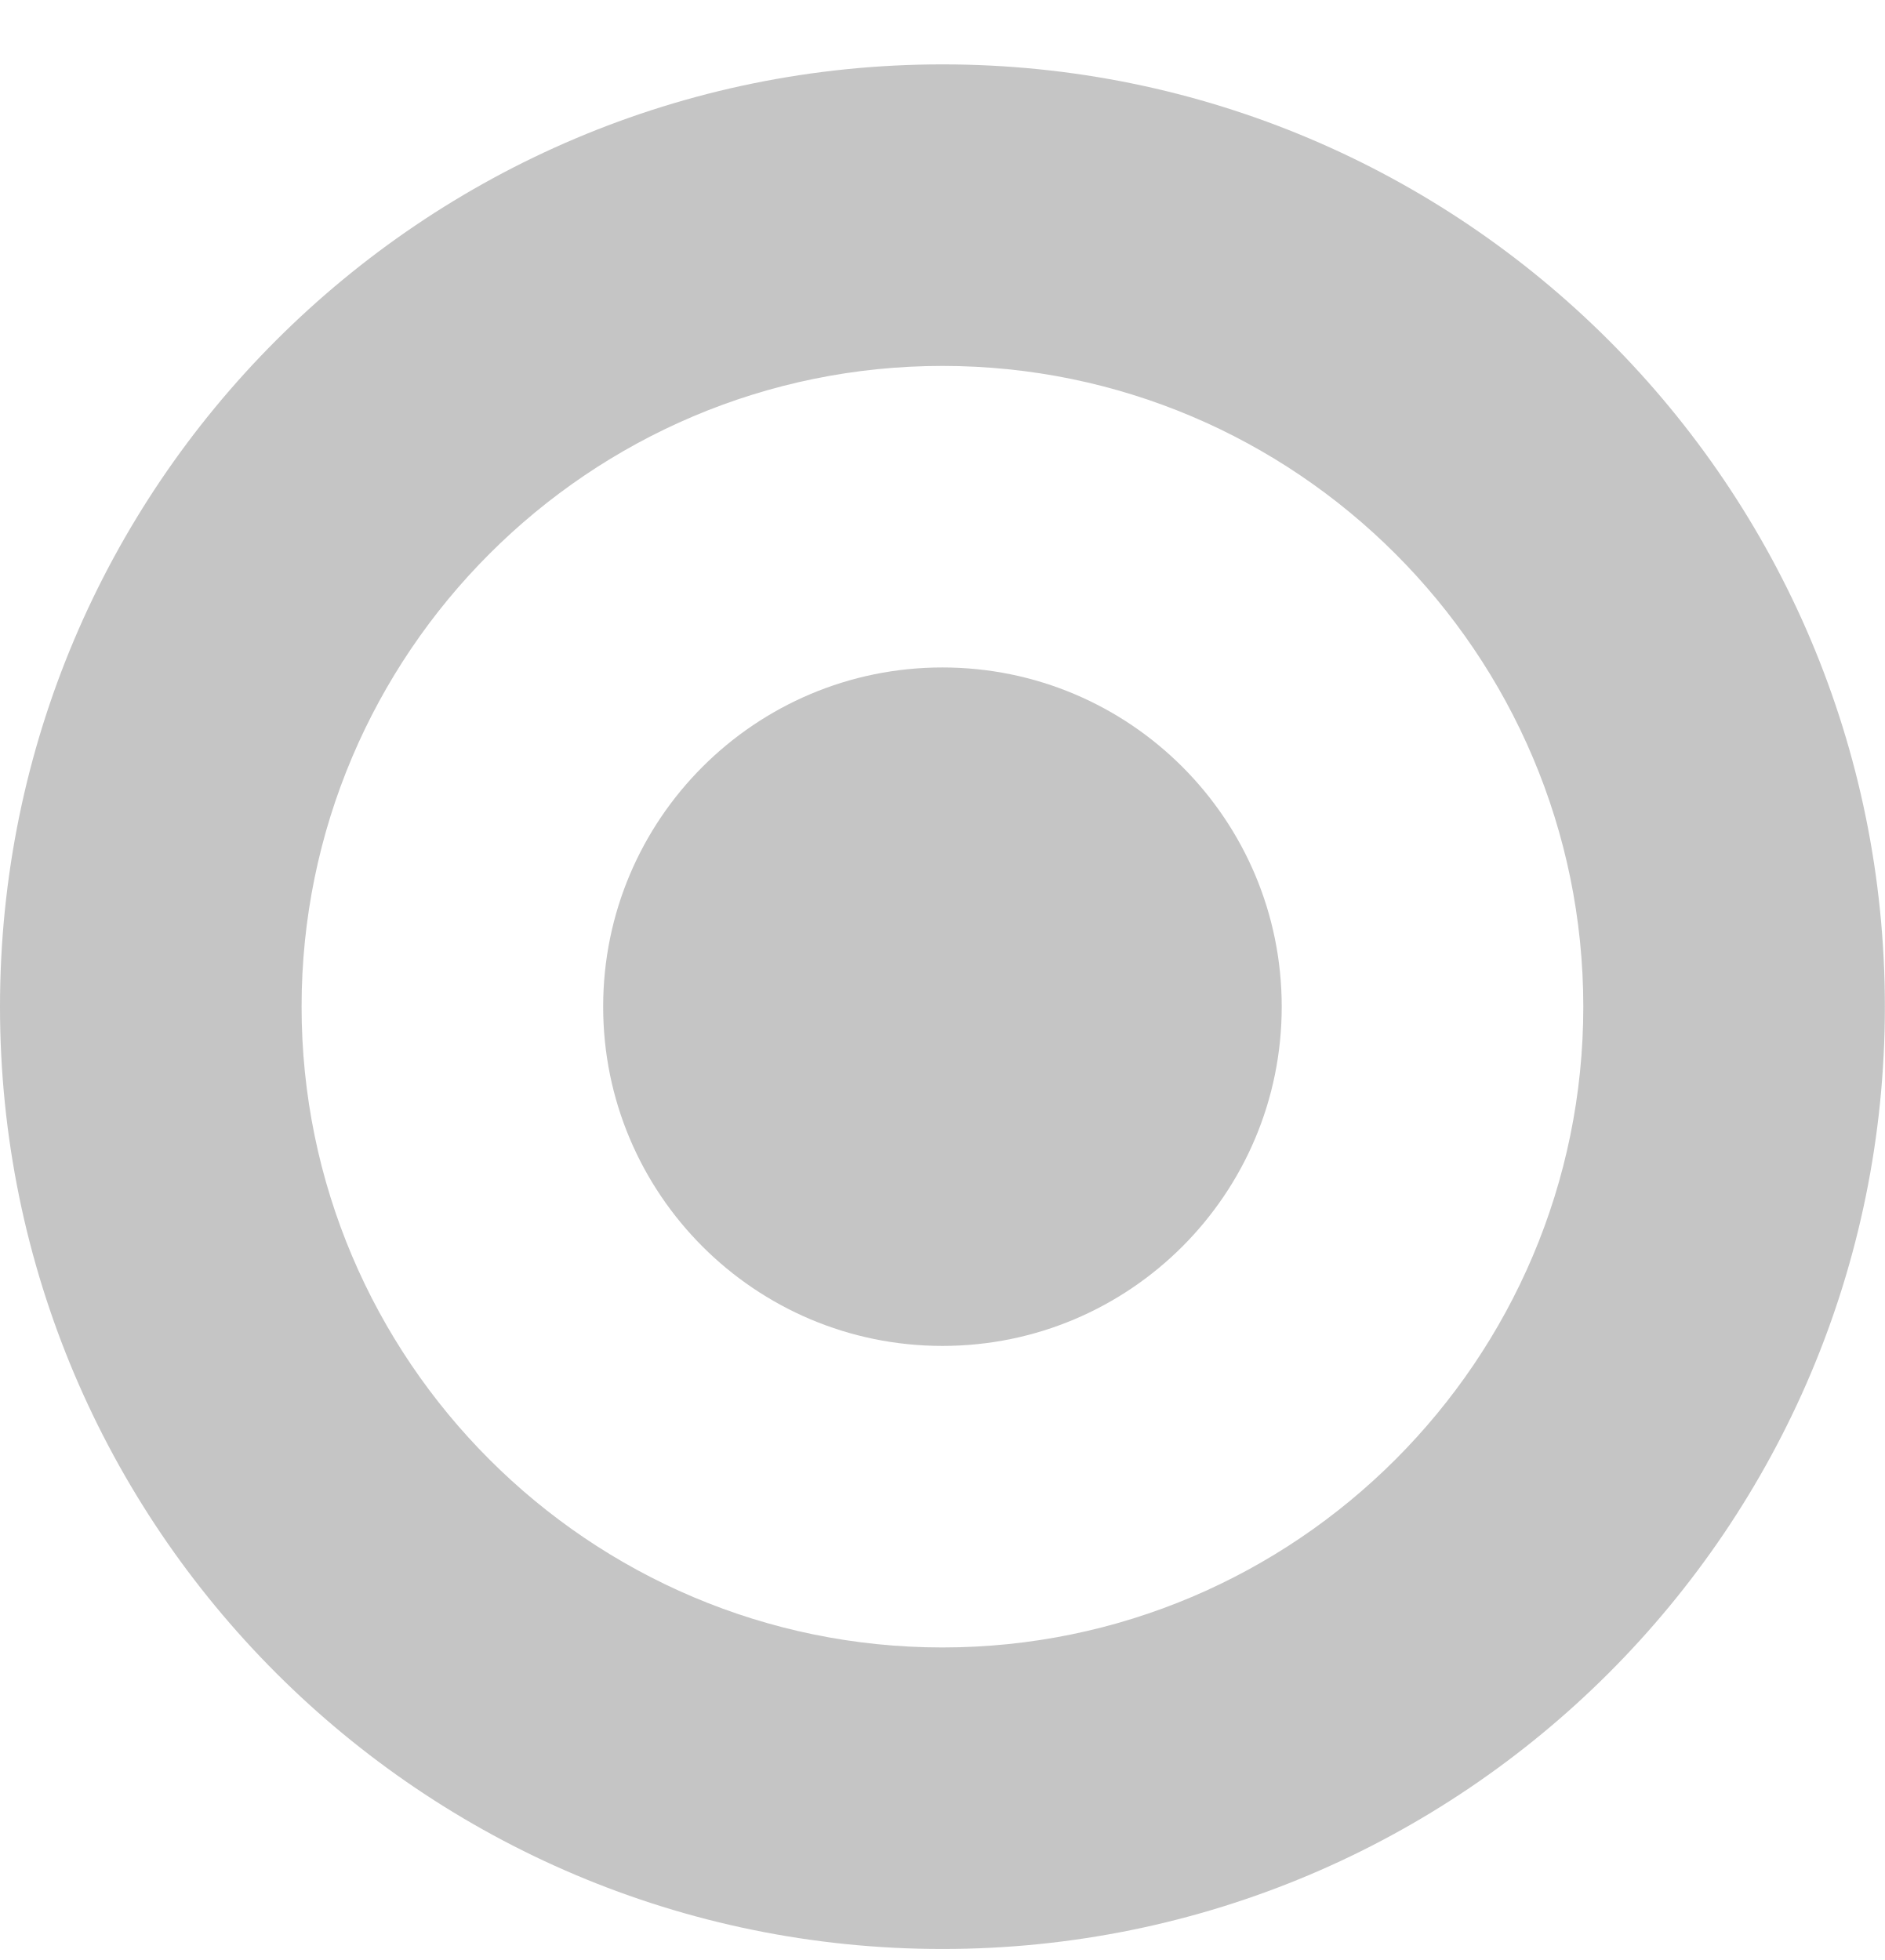
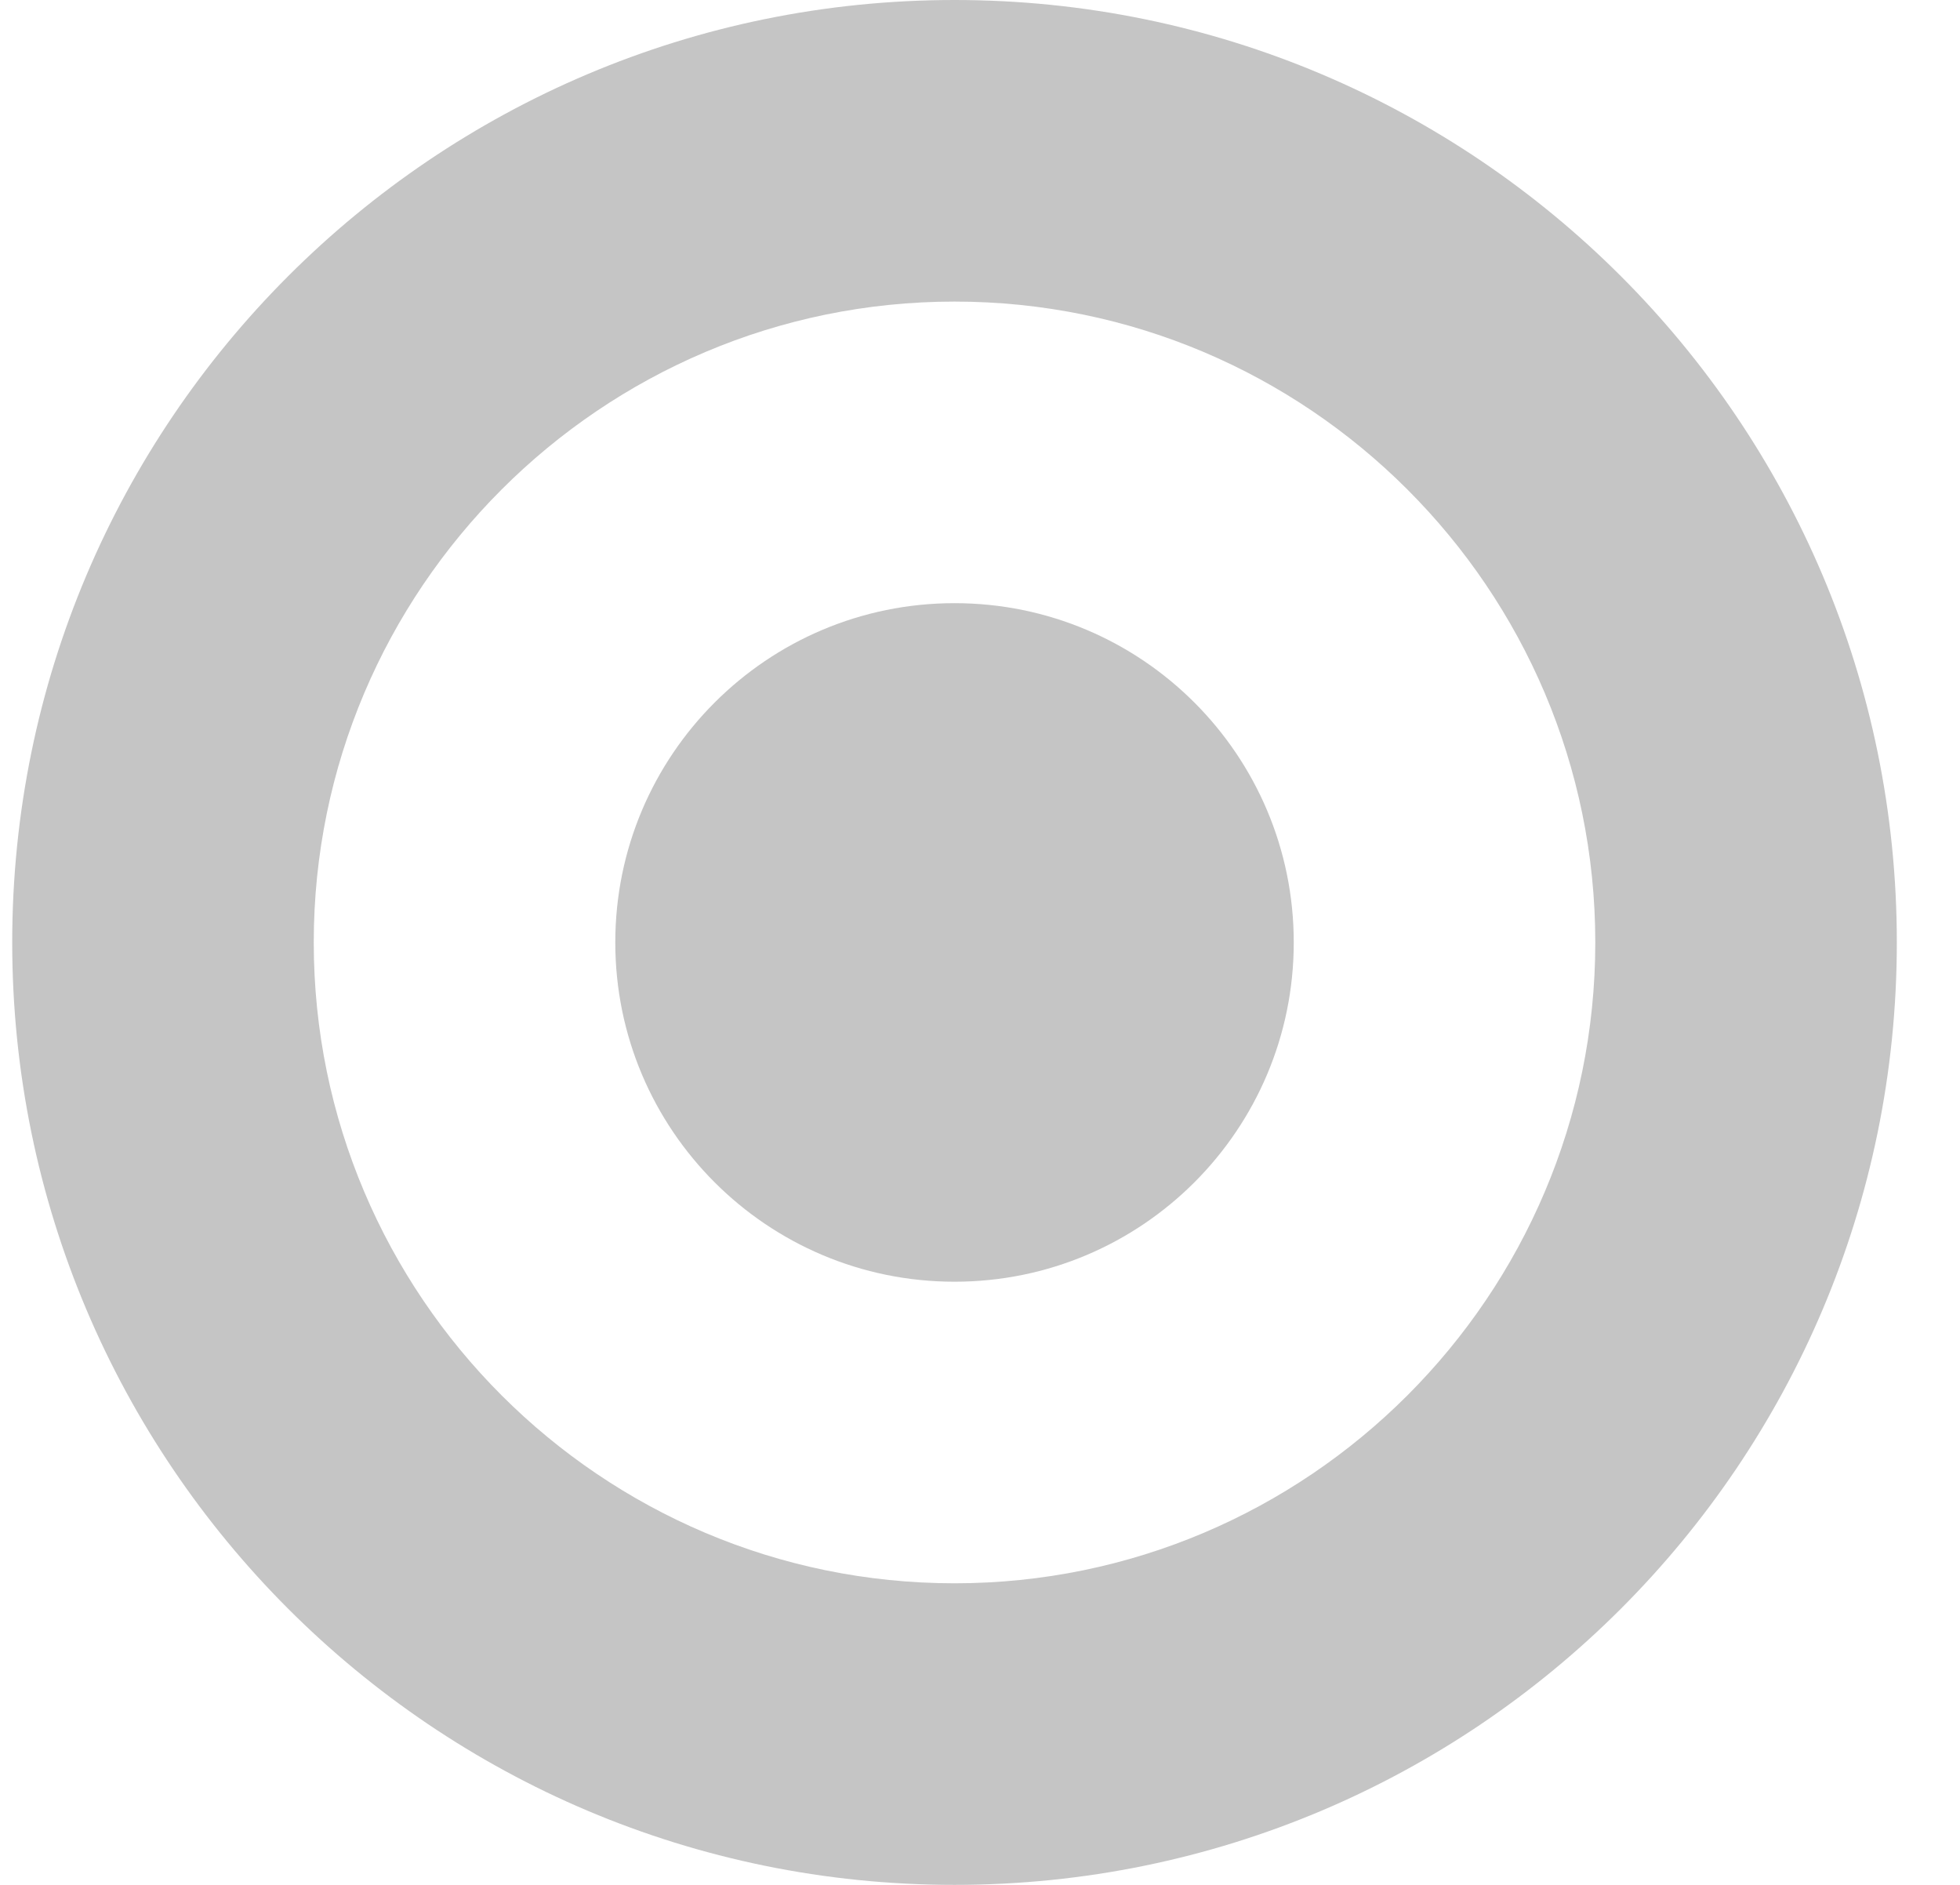
- <svg xmlns="http://www.w3.org/2000/svg" width="25" height="26" fill="none">
-   <path fill-rule="evenodd" clip-rule="evenodd" d="M0 13.354C0 6.451 5.597.854 12.5.854S25 6.451 25 13.354s-5.597 12.5-12.5 12.5S0 20.257 0 13.354zm21 0c0-4.687-3.813-8.5-8.5-8.5-4.687 0-8.5 3.813-8.5 8.5 0 4.687 3.813 8.5 8.5 8.5 4.687 0 8.5-3.813 8.5-8.5z" fill="#C5C5C5" />
-   <path d="M12.5 17.854a4.5 4.5 0 100-9 4.5 4.5 0 000 9z" fill="#C5C5C5" />
+ <svg xmlns="http://www.w3.org/2000/svg" width="26" height="25" fill="none">
+   <path fill-rule="evenodd" clip-rule="evenodd" d="M.162 12.5C.162 5.597 5.76 0 12.662 0s12.5 5.597 12.5 12.5S19.565 25 12.662 25 .162 19.403.162 12.5zm21 0c0-4.687-3.813-8.5-8.5-8.5-4.687 0-8.5 3.813-8.5 8.5 0 4.687 3.813 8.5 8.5 8.5 4.687 0 8.5-3.813 8.5-8.5z" fill="#C5C5C5" />
+   <path d="M12.662 17a4.5 4.5 0 100-9 4.5 4.5 0 000 9z" fill="#C5C5C5" />
</svg>
